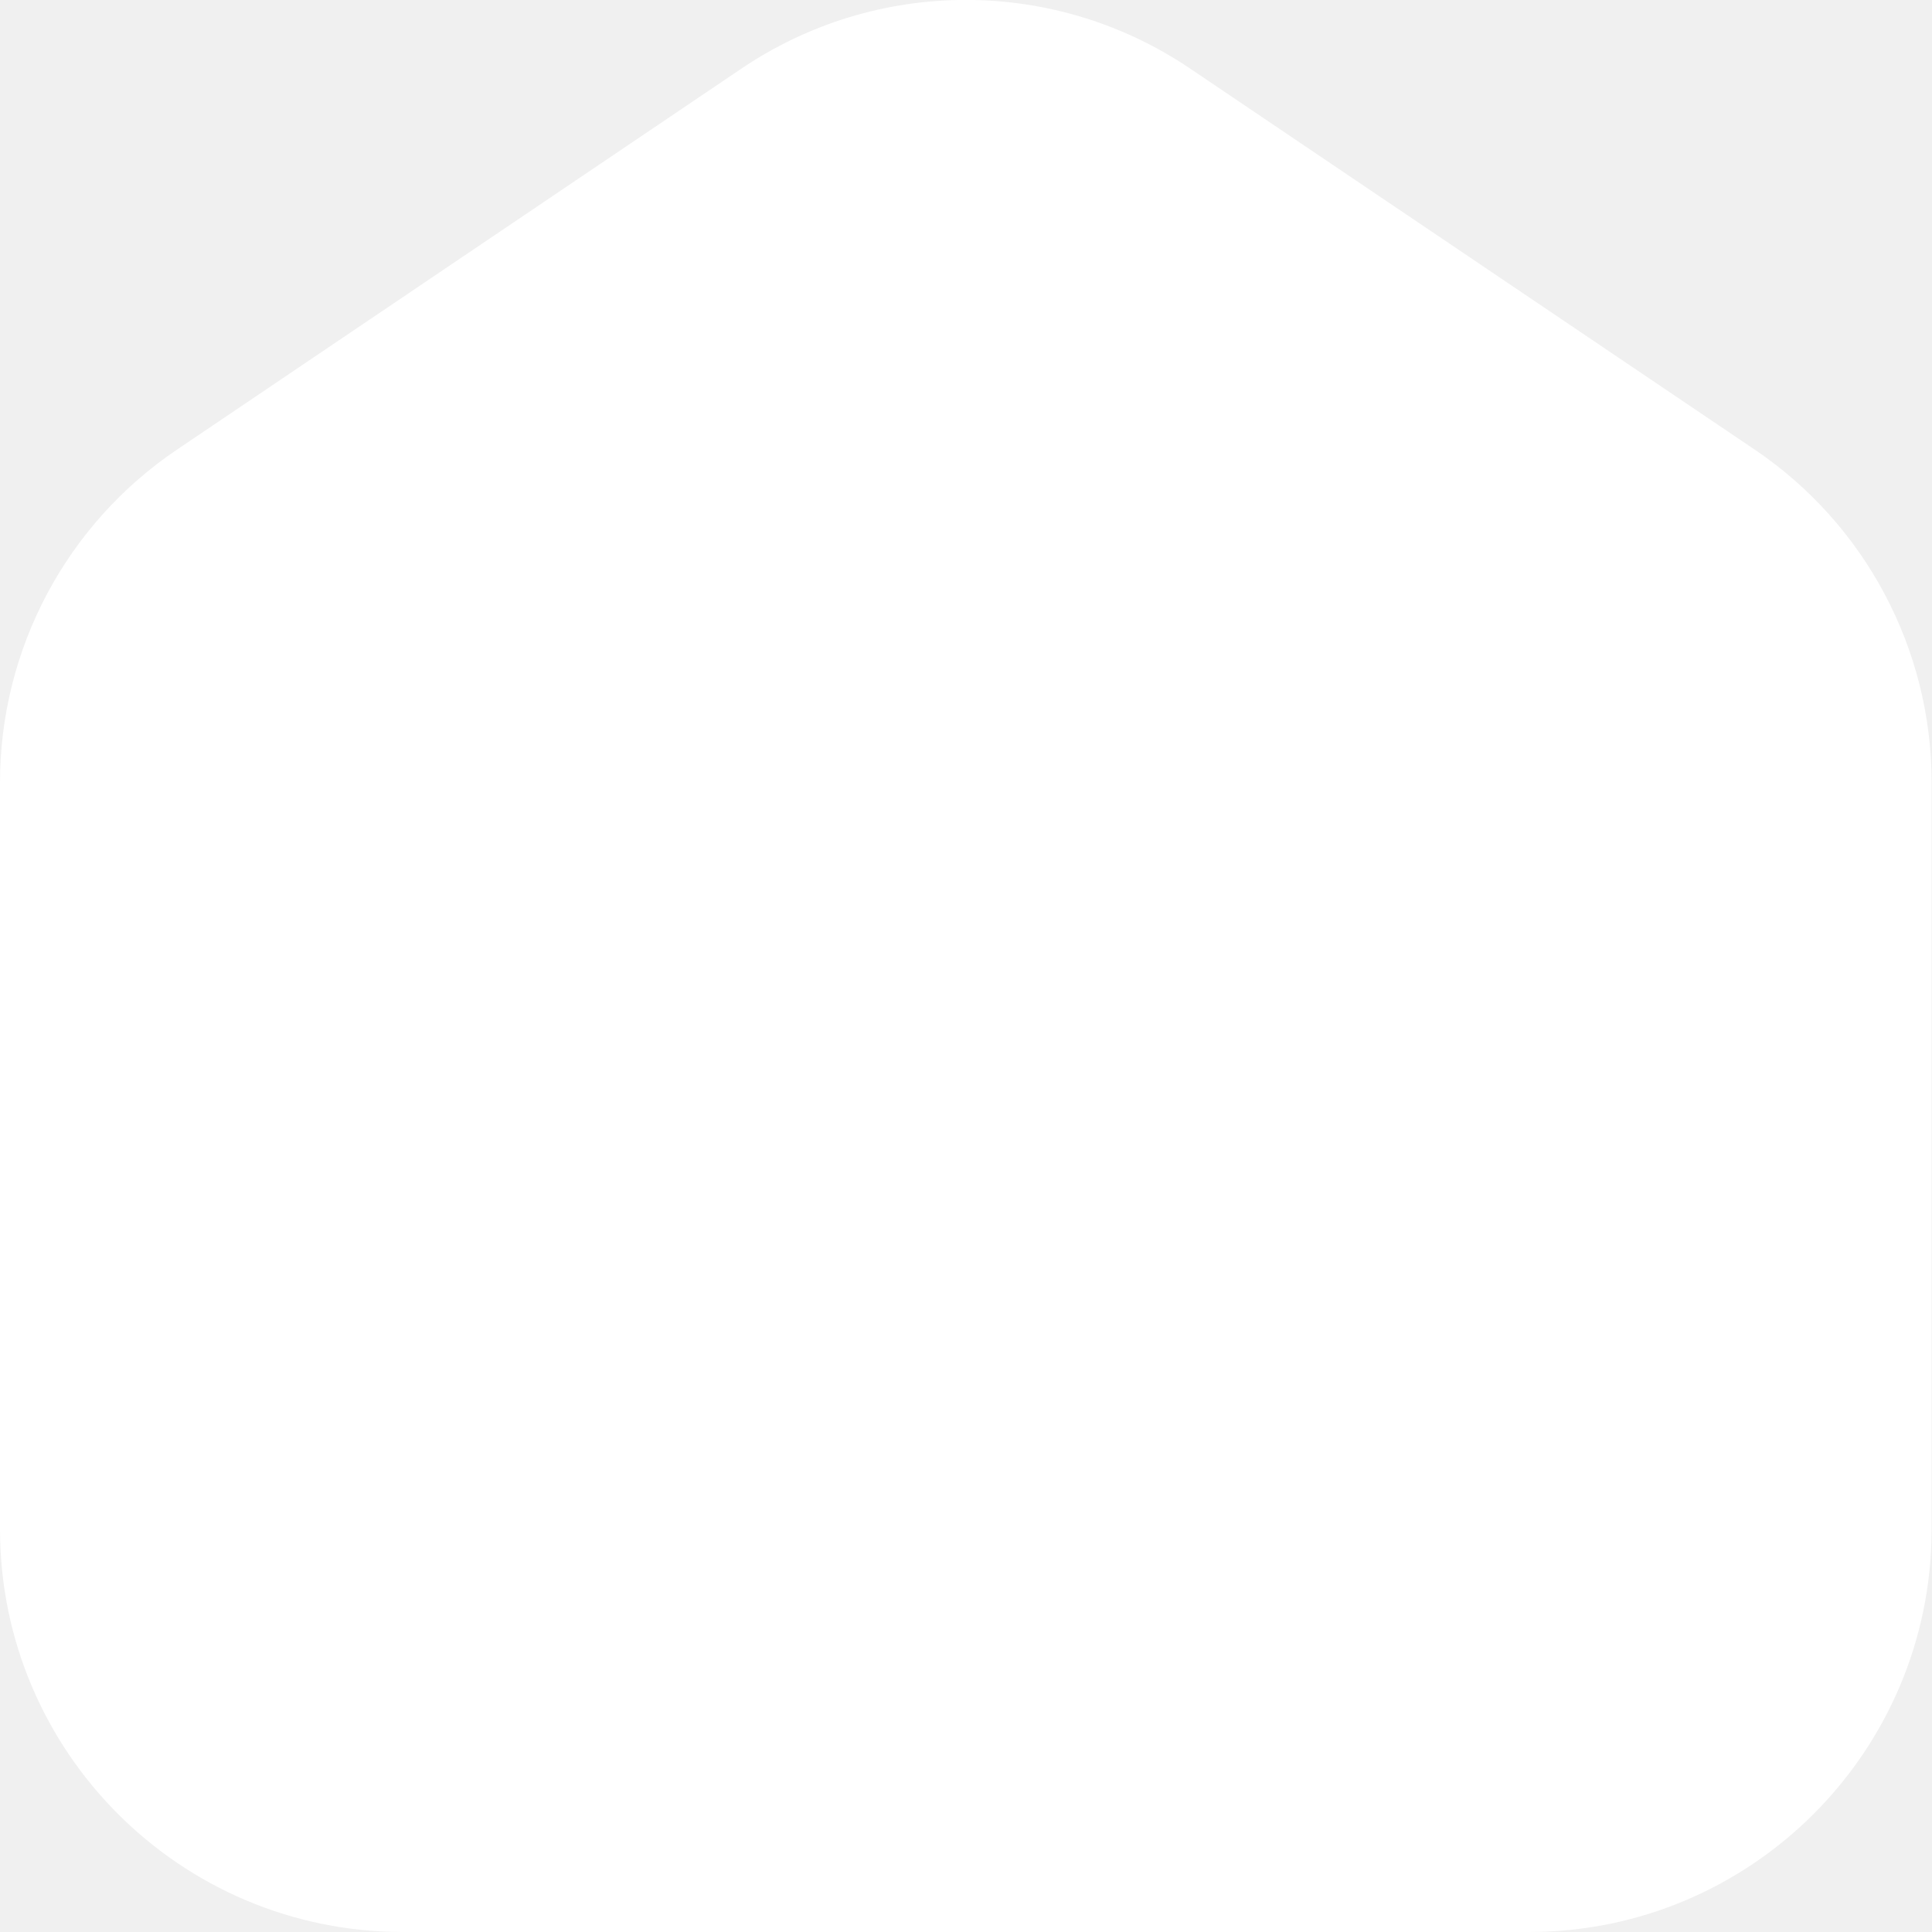
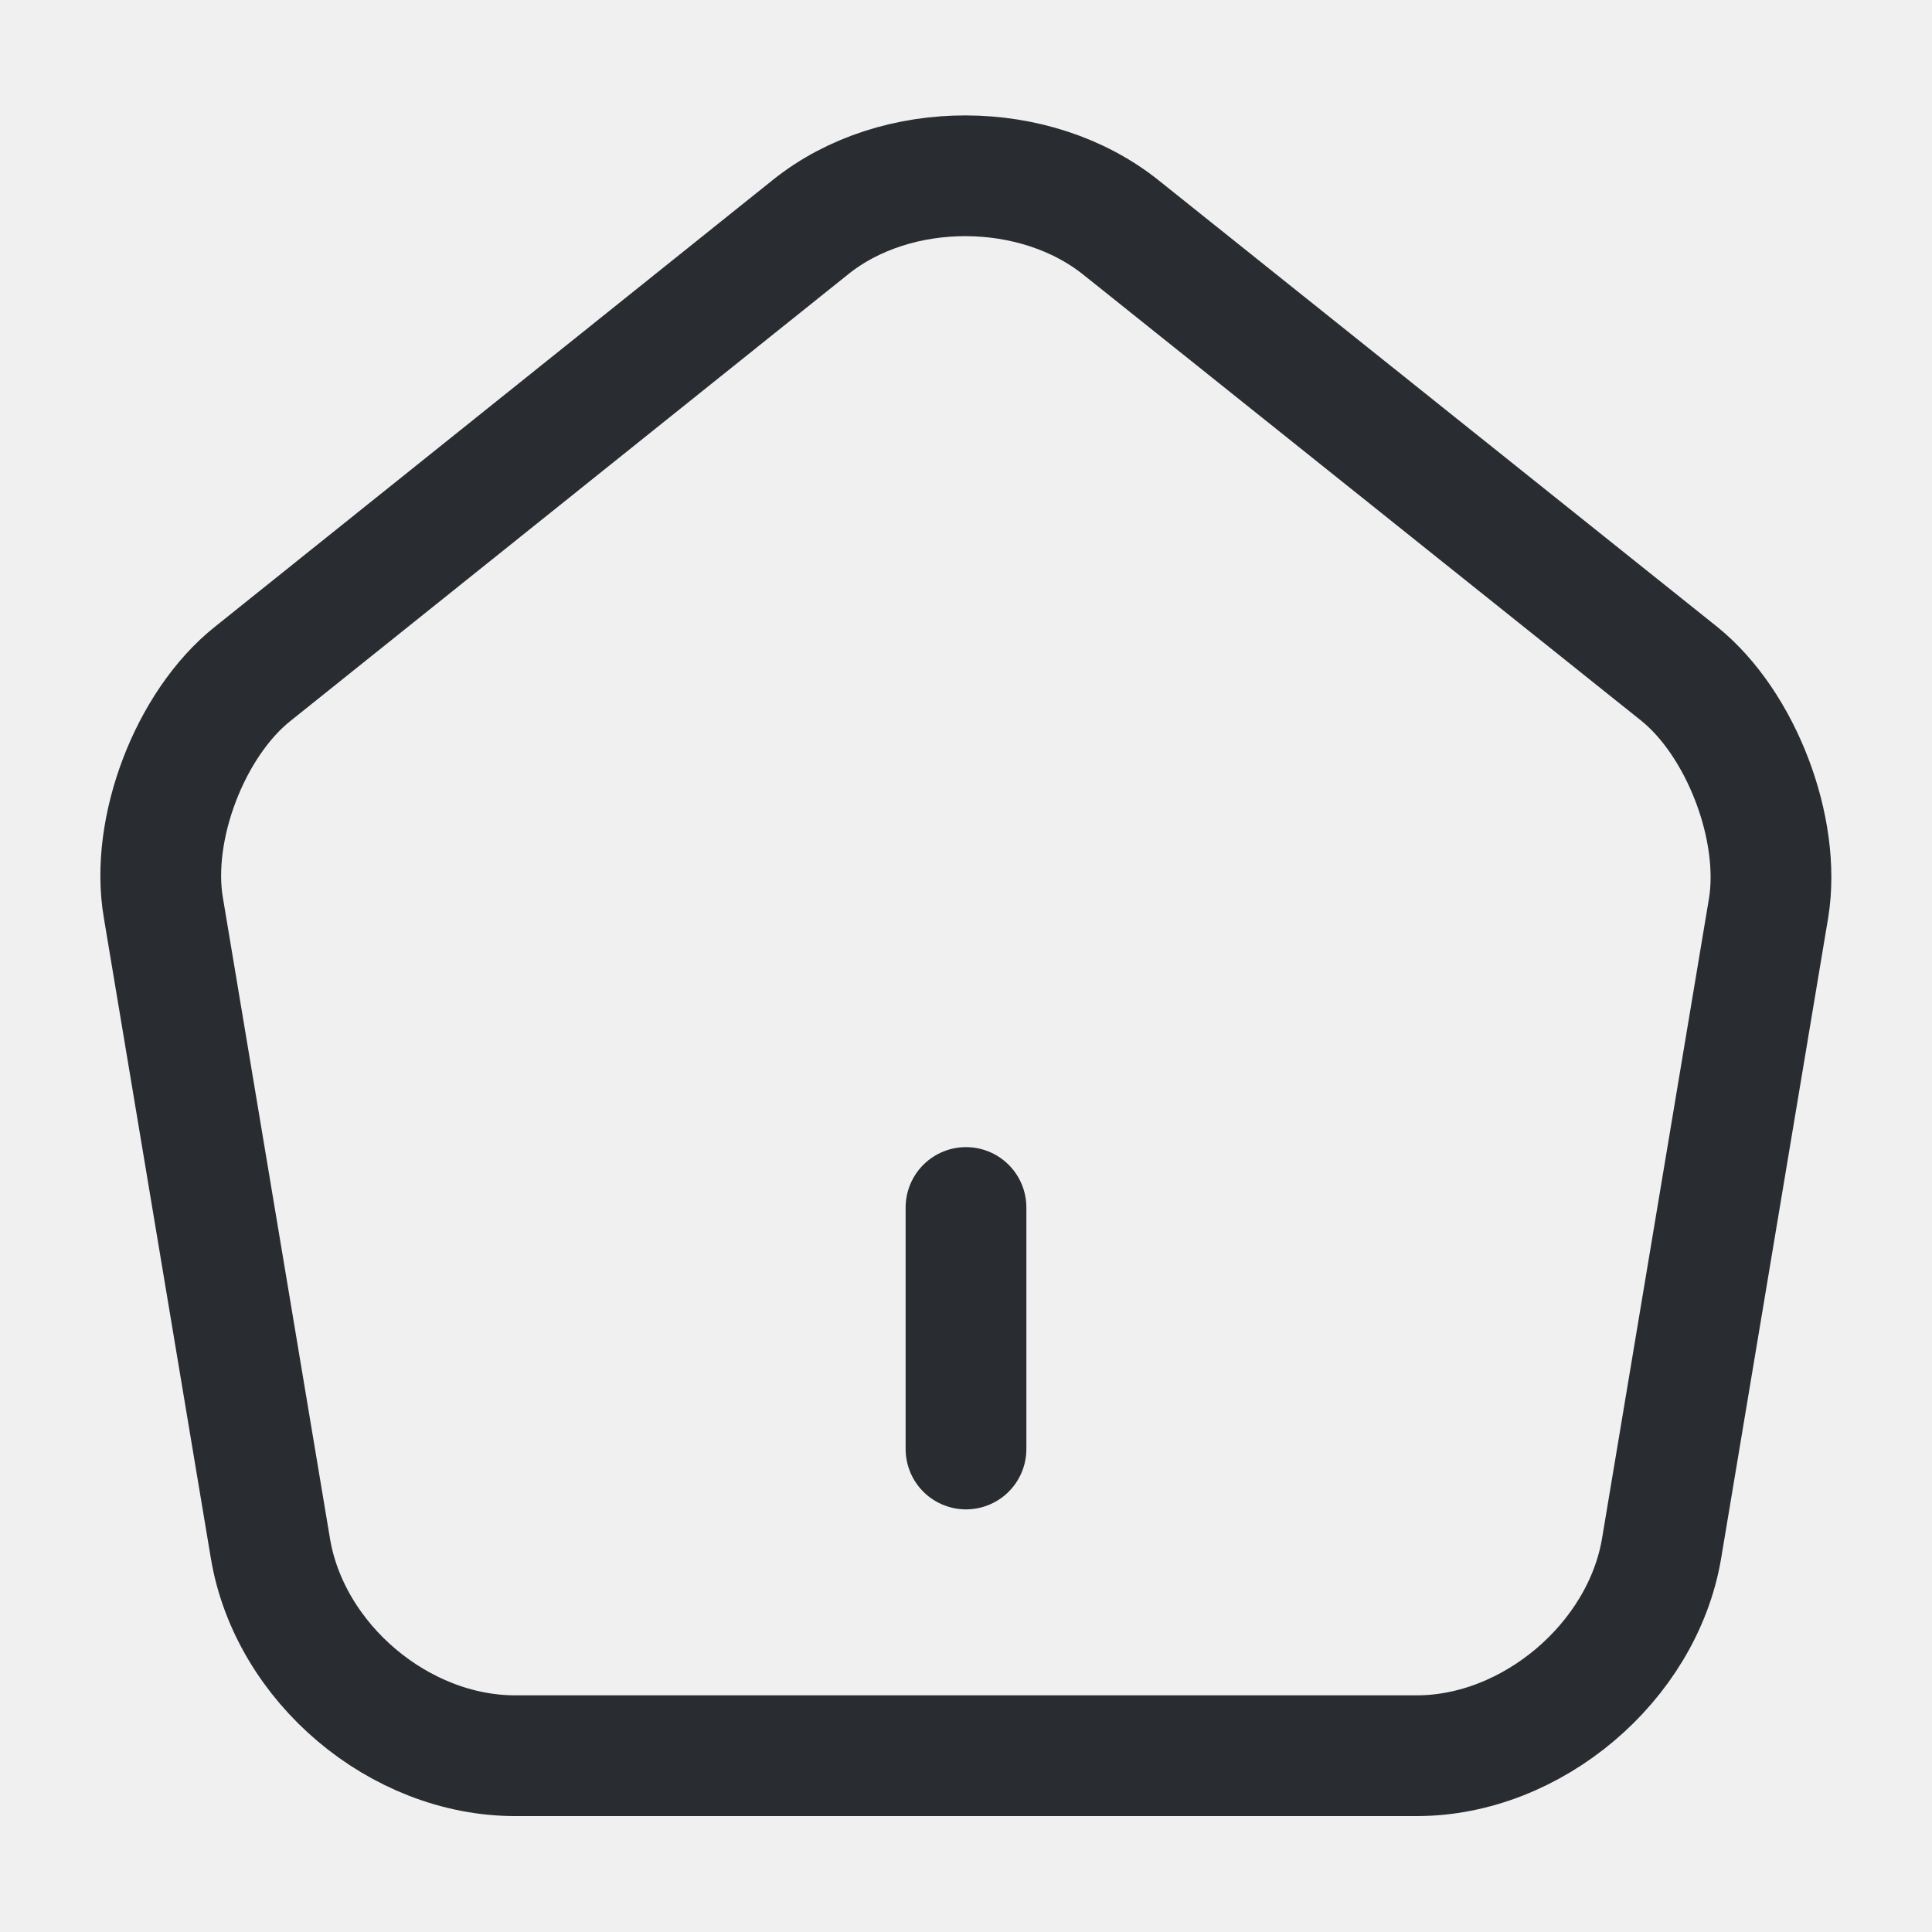
- <svg xmlns="http://www.w3.org/2000/svg" width="19.849" height="19.852" viewBox="0 0 19.849 19.852">
-   <path id="house-blank" d="M15.713,19.848H4.135A4.14,4.14,0,0,1,0,15.713V8.041A4.128,4.128,0,0,1,1.823,4.613L7.611.706a4.119,4.119,0,0,1,4.626,0l5.789,3.907a4.128,4.128,0,0,1,1.822,3.428v7.671A4.14,4.14,0,0,1,15.713,19.848Z" transform="translate(0 0.004)" fill="#fff" />
+ <svg xmlns="http://www.w3.org/2000/svg" width="24" height="24" viewBox="0 0 24 24" fill="none">
+   <path d="M12 18V15" stroke="#292D32" stroke-width="1.5" stroke-linecap="round" stroke-linejoin="round" />
+   <path d="M10.07 2.82L3.14 8.37C2.36 8.99 1.86 10.3 2.03 11.28L3.36 19.24C3.6 20.66 4.96 21.81 6.4 21.81H17.6C19.03 21.81 20.4 20.65 20.64 19.24L21.97 11.28C22.13 10.3 21.63 8.99 20.86 8.37L13.93 2.83C12.86 1.97 11.13 1.97 10.07 2.82Z" stroke="#292D32" stroke-width="1.5" stroke-linecap="round" stroke-linejoin="round" />
</svg>
